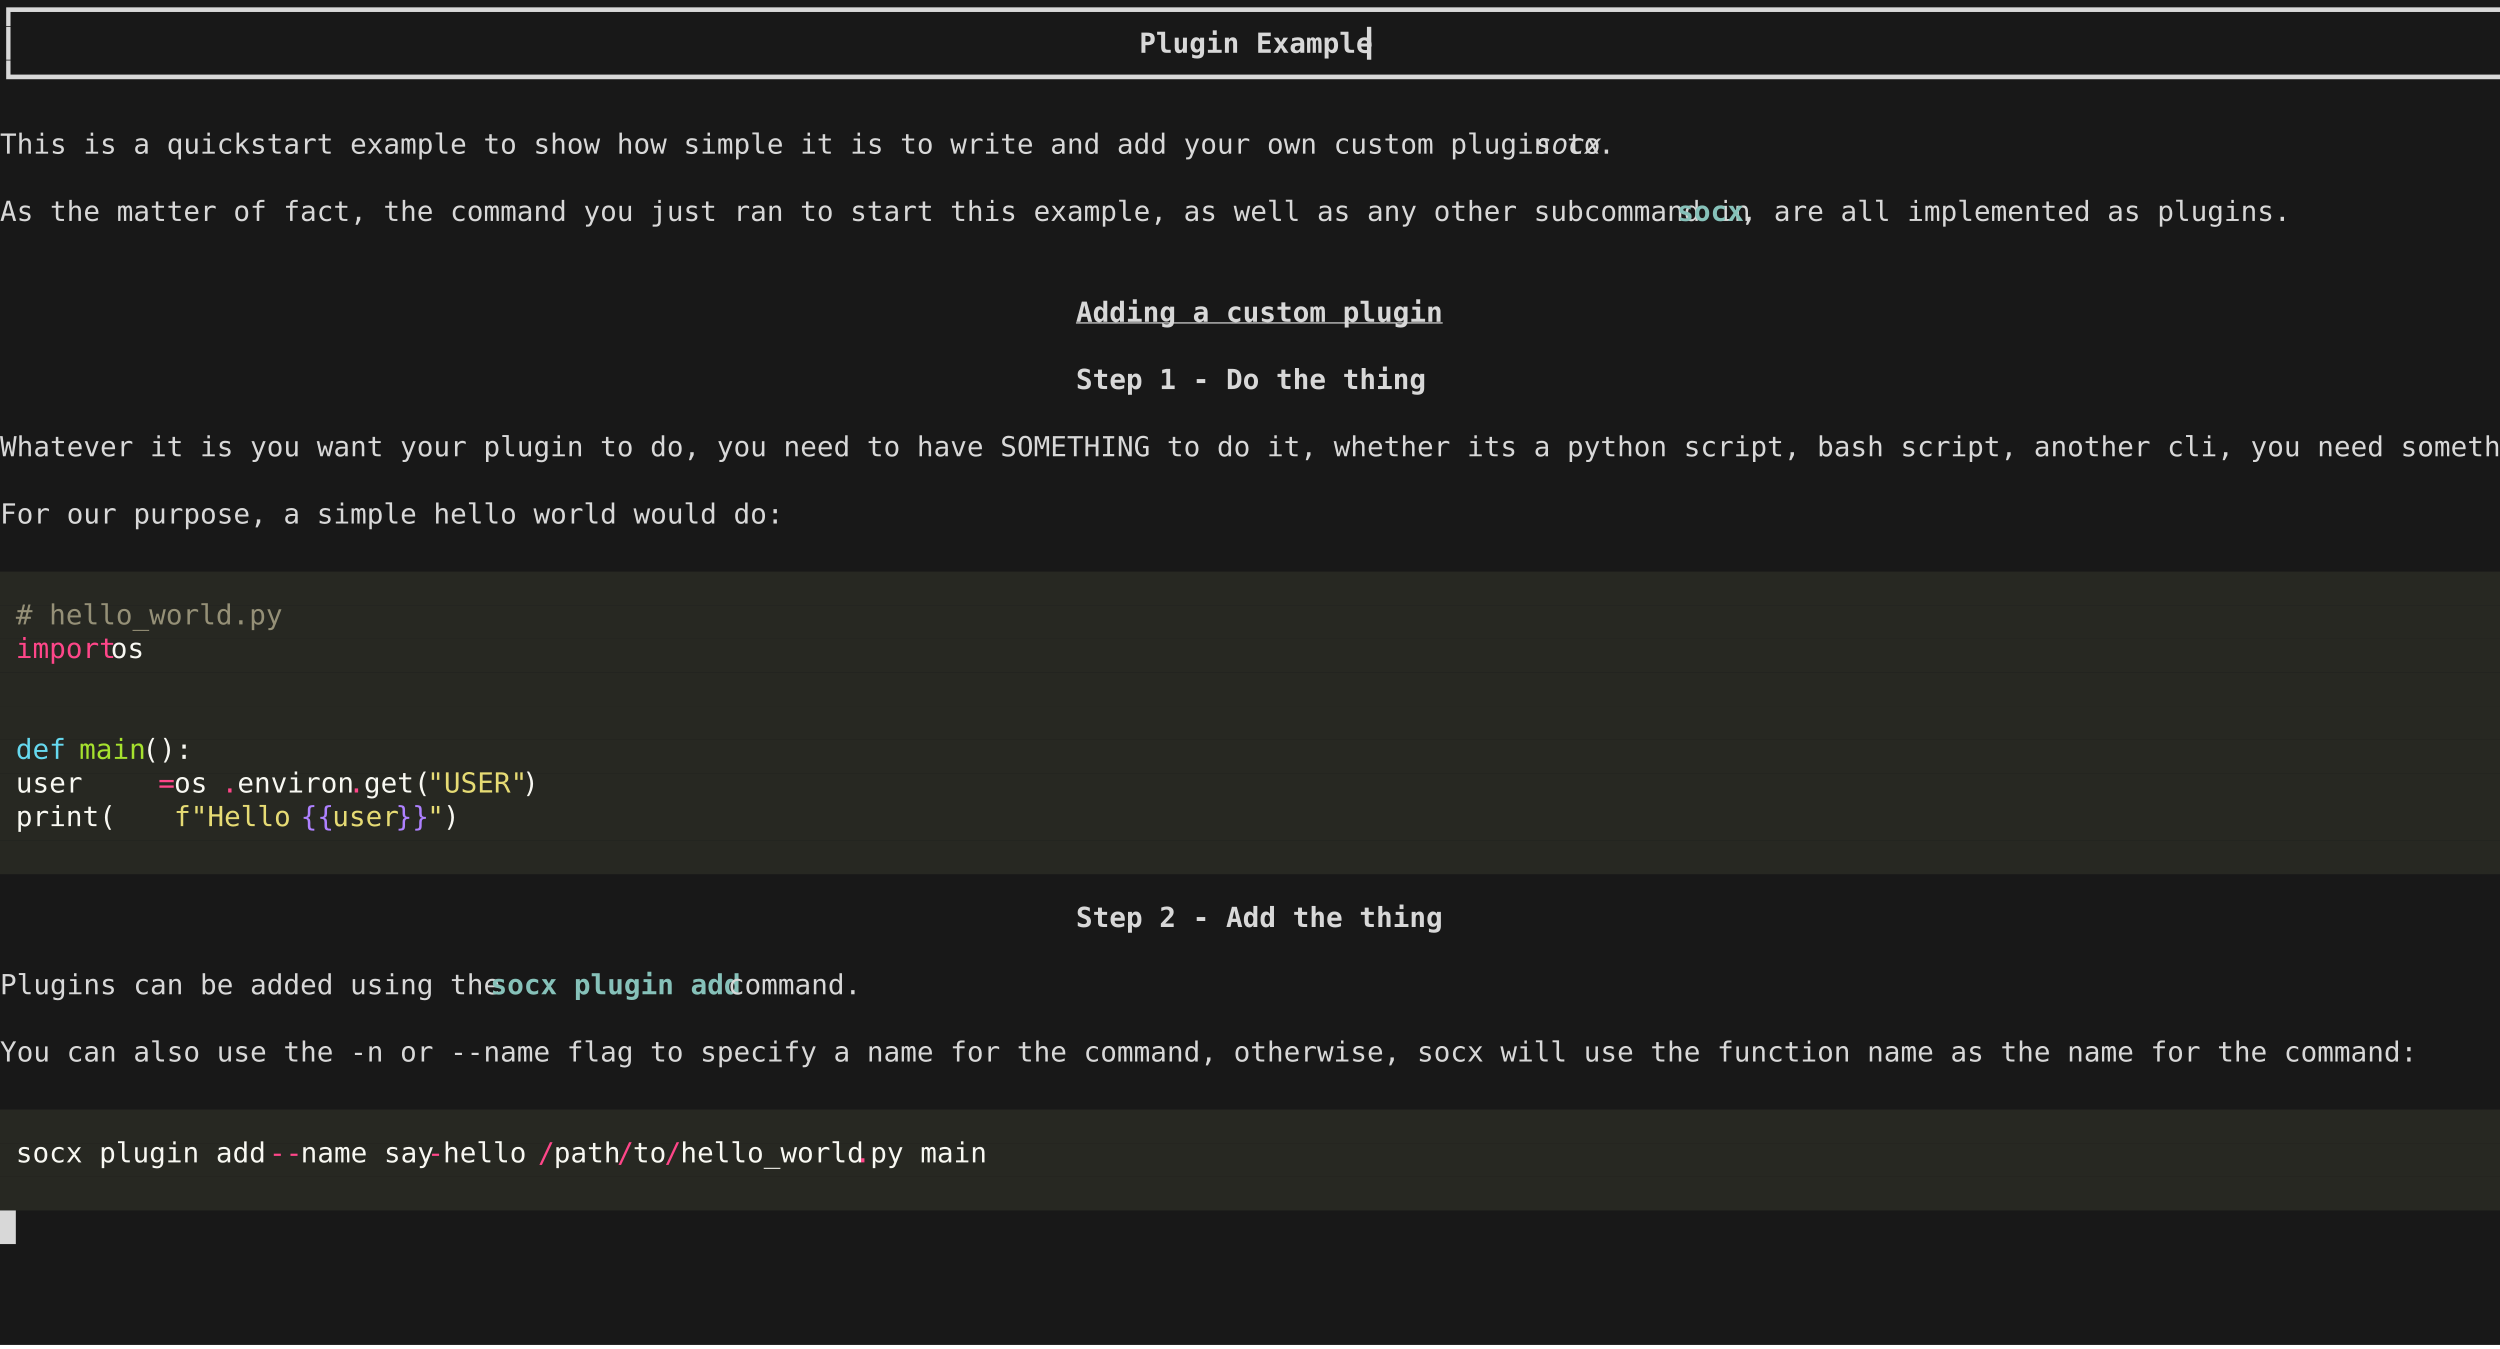
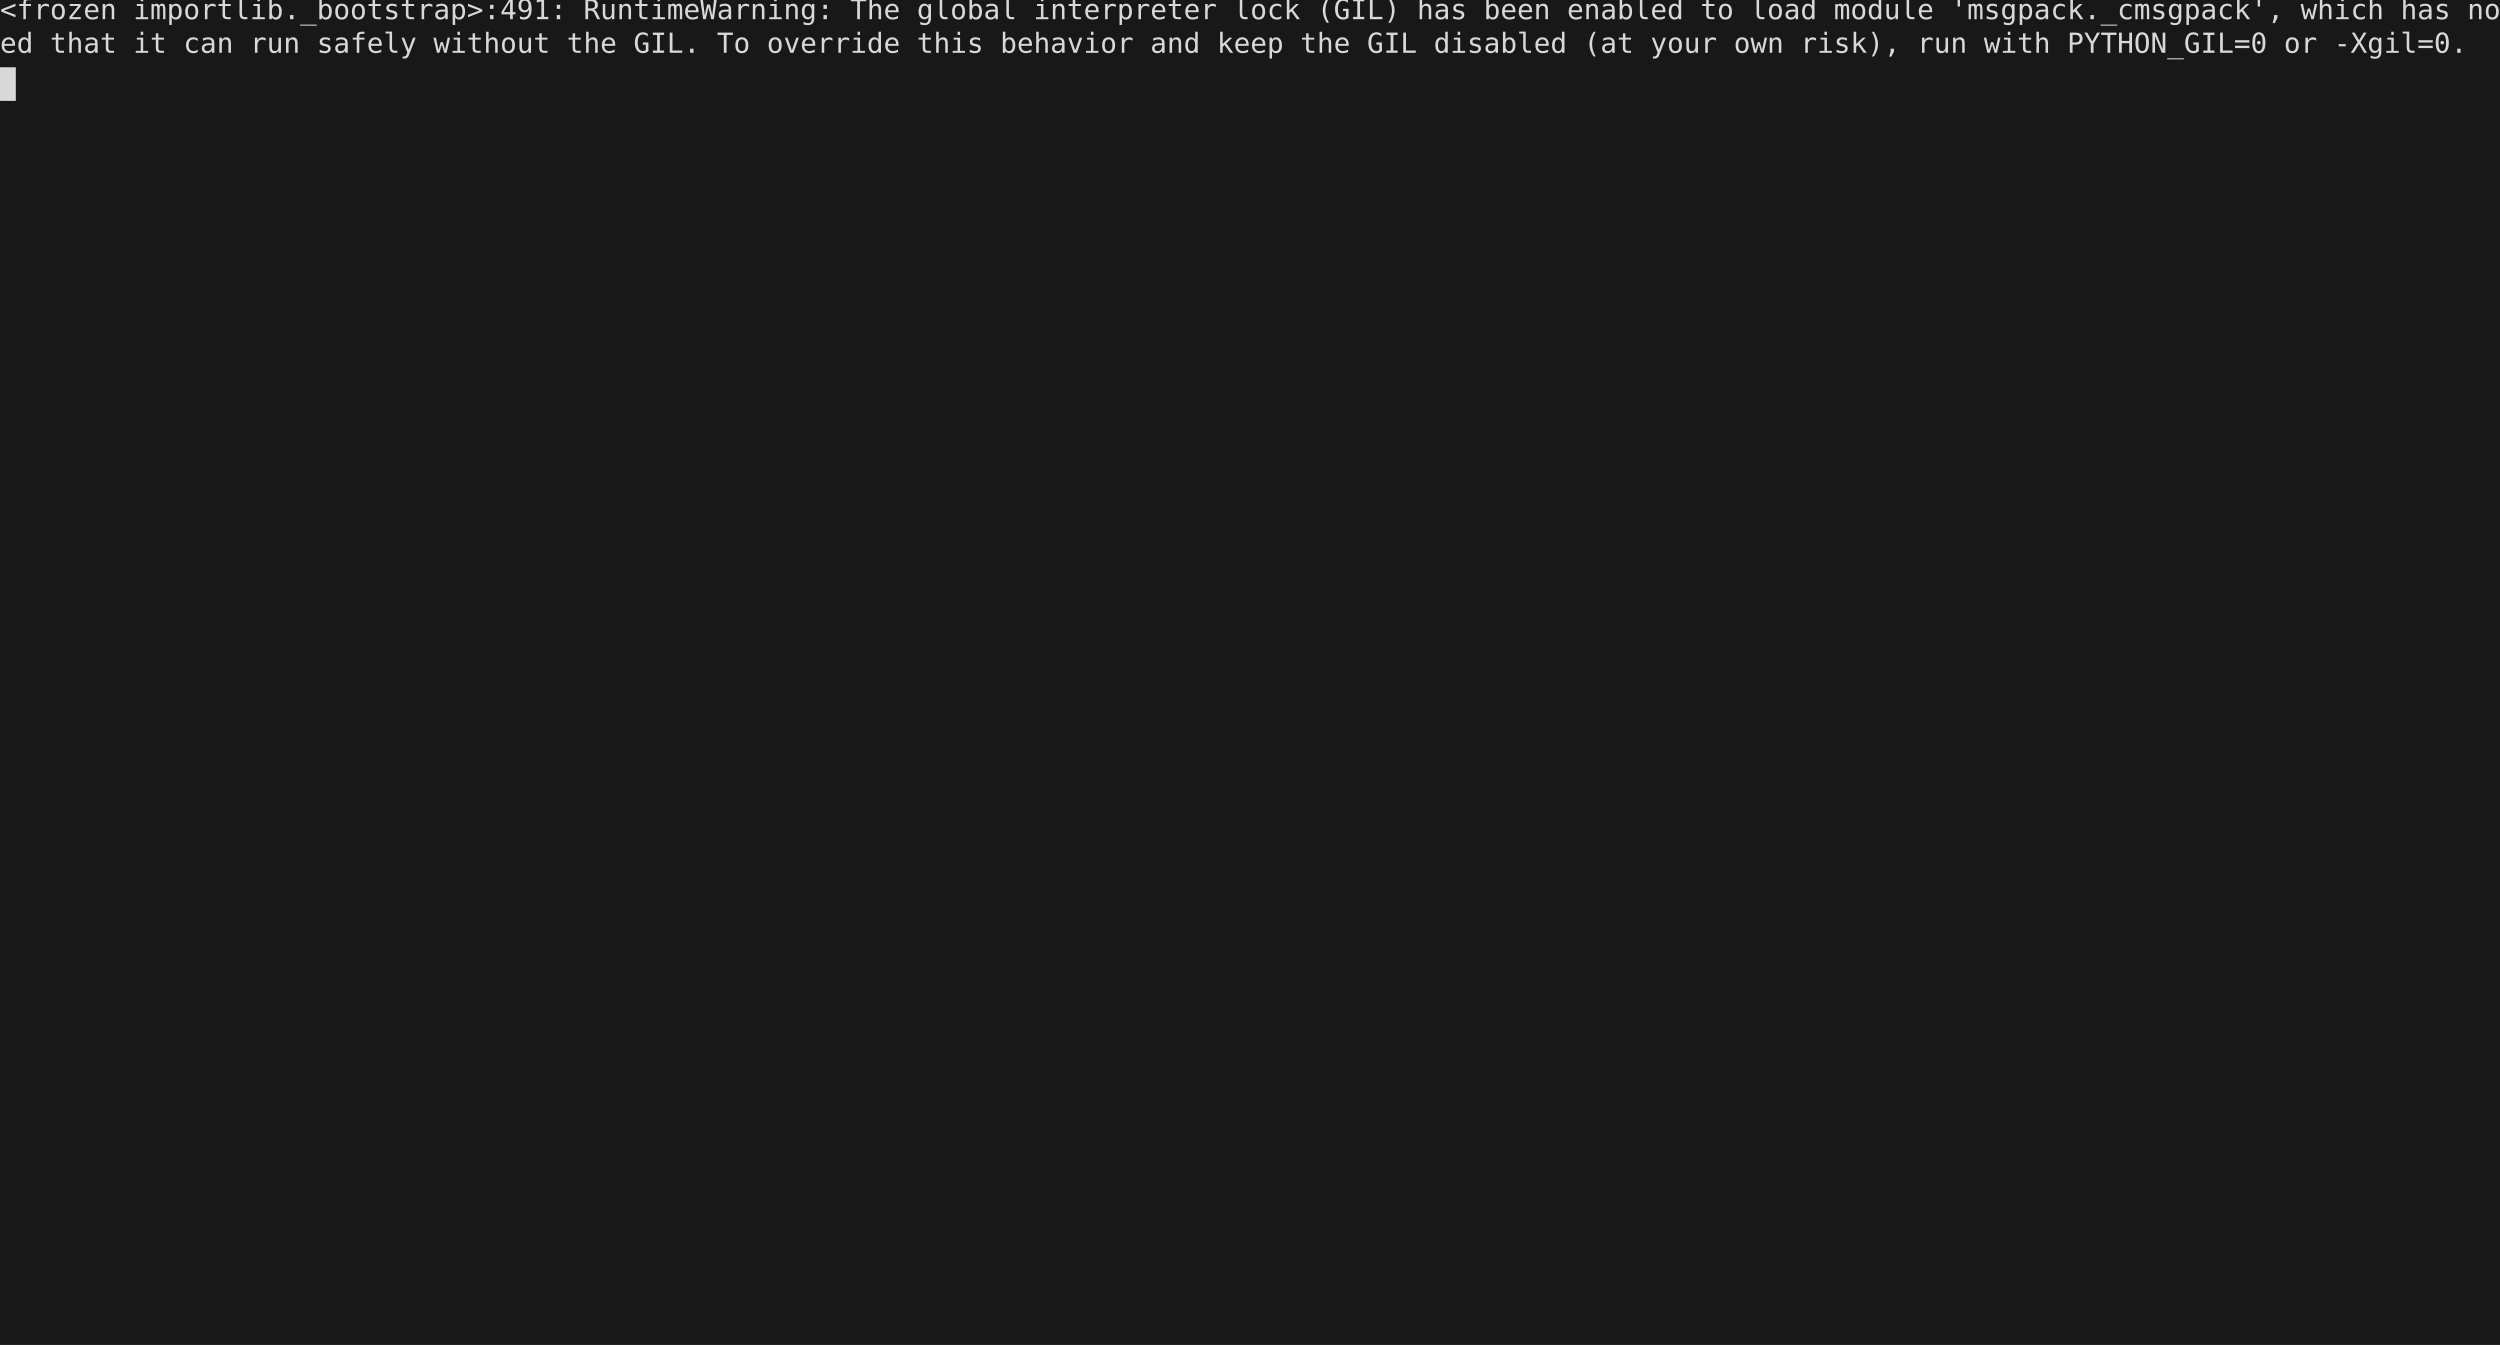
<svg xmlns="http://www.w3.org/2000/svg" xmlns:ns1="https://github.com/nbedos/termtosvg" xmlns:xlink="http://www.w3.org/1999/xlink" id="terminal" baseProfile="full" viewBox="0 0 1264 682" width="1264" version="1.1">
  <defs>
    <ns1:template_settings>
      <ns1:screen_geometry columns="158" rows="40" />
      <ns1:animation type="css" />
    </ns1:template_settings>
    <style type="text/css" id="generated-style">#screen {
                font-family: 'DejaVu Sans Mono', monospace;
                font-style: normal;
                font-size: 14px;
            }

        text {
            dominant-baseline: text-before-edge;
            white-space: pre;
        }

            :root {
-                 --animation-duration: 3000ms;
+                 --animation-duration: 3299ms;
            }

            @keyframes roll {
                0.000%{transform:translateY(0px)}
- 100.000%{transform:translateY(0px)}
+ 9.063%{transform:translateY(-714px)}
+ 100.000%{transform:translateY(-714px)}
            }

            #screen_view {
-                 animation-duration: 3000ms;
+                 animation-duration: 3299ms;
                animation-iteration-count:infinite;
                animation-name:roll;
                animation-timing-function: steps(1,end);
                animation-fill-mode: forwards;
            }
        </style>
    <style type="text/css" id="user-style">
            /* The colors defined below are the default 16 colors used for rendering text of the terminal. Adjust
               them as needed.
               base16-default-dark color theme (source: http://chriskempson.com/projects/base16/) */
            .foreground {fill: #d8d8d8;}
            .background {fill: #181818;}
            .color0 {fill: #181818;}
            .color1 {fill: #ab4642;}
            .color2 {fill: #a1b56c;}
            .color3 {fill: #f7ca88;}
            .color4 {fill: #7cafc2;}
            .color5 {fill: #ba8baf;}
            .color6 {fill: #86c1b9;}
            .color7 {fill: #d8d8d8;}
            .color8 {fill: #585858;}
            .color9 {fill: #ab4642;}
            .color10 {fill: #a1b56C;}
            .color11 {fill: #f7ca88;}
            .color12 {fill: #7cafc2;}
            .color13 {fill: #ba8baf;}
            .color14 {fill: #86c1b9;}
            .color15 {fill: #f8f8f8;}
        </style>
  </defs>
  <svg id="screen" width="1264" height="680" viewBox="0 0 1264 680" preserveAspectRatio="xMidYMin slice">
    <rect class="background" height="100%" width="100%" x="0" y="0" />
    <defs>
      <g id="g1">
+         <text x="0" textLength="1264" class="foreground">&lt;frozen importlib._bootstrap&gt;:491: RuntimeWarning: The global interpreter lock (GIL) has been enabled to load module 'msgpack._cmsgpack', which has not declar</text>
+       </g>
+       <g id="g2">
+         <text x="0" textLength="1184" class="foreground">ed that it can run safely without the GIL. To override this behavior and keep the GIL disabled (at your own risk), run with PYTHON_GIL=0 or -Xgil=0.</text>
+       </g>
+       <g id="g3">
+         <text x="0" textLength="8" class="background"> </text>
+       </g>
+       <g id="g4">
        <text x="0" textLength="1264" class="foreground">┏━━━━━━━━━━━━━━━━━━━━━━━━━━━━━━━━━━━━━━━━━━━━━━━━━━━━━━━━━━━━━━━━━━━━━━━━━━━━━━━━━━━━━━━━━━━━━━━━━━━━━━━━━━━━━━━━━━━━━━━━━━━━━━━━━━━━━━━━━━━━━━━━━━━━━━━━━━━━┓</text>
      </g>
-       <g id="g2">
+       <g id="g5">
        <text x="0" textLength="576" class="foreground">┃                                                                       </text>
        <text x="576" textLength="112" font-weight="bold" class="foreground">Plugin Example</text>
        <text x="688" textLength="576" class="foreground">                                                                       ┃</text>
      </g>
-       <g id="g3">
+       <g id="g6">
        <text x="0" textLength="1264" class="foreground">┗━━━━━━━━━━━━━━━━━━━━━━━━━━━━━━━━━━━━━━━━━━━━━━━━━━━━━━━━━━━━━━━━━━━━━━━━━━━━━━━━━━━━━━━━━━━━━━━━━━━━━━━━━━━━━━━━━━━━━━━━━━━━━━━━━━━━━━━━━━━━━━━━━━━━━━━━━━━━┛</text>
      </g>
-       <g id="g4">
+       <g id="g7">
        <text x="0" textLength="776" class="foreground">This is a quickstart example to show how simple it is to write and add your own custom plugin to </text>
        <text x="776" textLength="32" font-style="italic" class="foreground">socx</text>
        <text x="808" textLength="456" class="foreground">.                                                        </text>
      </g>
-       <g id="g5">
+       <g id="g8">
        <text x="0" textLength="848" class="foreground">As the matter of fact, the command you just ran to start this example, as well as any other subcommand in </text>
        <text x="848" textLength="32" font-weight="bold" class="color14">socx</text>
        <text x="880" textLength="384" class="foreground">, are all implemented as plugins.               </text>
      </g>
-       <g id="g6">
+       <g id="g9">
        <text x="0" textLength="544" class="foreground">                                                                    </text>
        <text x="544" textLength="176" font-weight="bold" text-decoration="underline" class="foreground">Adding a custom plugin</text>
        <text x="720" textLength="544" class="foreground">                                                                    </text>
      </g>
-       <g id="g7">
+       <g id="g10">
        <text x="0" textLength="544" class="foreground">                                                                    </text>
        <text x="544" textLength="168" font-weight="bold" class="foreground">Step 1 - Do the thing</text>
        <text x="712" textLength="552" class="foreground">                                                                     </text>
      </g>
-       <g id="g8">
+       <g id="g11">
        <text x="0" textLength="1264" class="foreground">Whatever it is you want your plugin to do, you need to have SOMETHING to do it, whether its a python script, bash script, another cli, you need something.    </text>
      </g>
-       <g id="g9">
+       <g id="g12">
        <text x="0" textLength="1264" class="foreground">For our purpose, a simple hello world would do:                                                                                                               </text>
      </g>
-       <g id="g10">
+       <g id="g13">
        <text x="0" textLength="1264" class="foreground">                                                                                                                                                              </text>
      </g>
-       <g id="g11">
+       <g id="g14">
        <text x="0" textLength="8" class="foreground"> </text>
        <text x="8" textLength="128" fill="#959077"># hello_world.py</text>
        <text x="136" textLength="1128" class="foreground">                                                                                                                                             </text>
      </g>
-       <g id="g12">
+       <g id="g15">
        <text x="0" textLength="8" class="foreground"> </text>
        <text x="8" textLength="48" fill="#ff4689">import</text>
        <text x="56" textLength="24" fill="#f8f8f2"> os</text>
        <text x="80" textLength="1184" class="foreground">                                                                                                                                                    </text>
      </g>
-       <g id="g13">
+       <g id="g16">
        <text x="0" textLength="8" class="foreground"> </text>
        <text x="8" textLength="24" fill="#66d9ef">def</text>
        <text x="32" textLength="8" fill="#f8f8f2"> </text>
        <text x="40" textLength="32" fill="#a6e22e">main</text>
        <text x="72" textLength="24" fill="#f8f8f2">():</text>
        <text x="96" textLength="1168" class="foreground">                                                                                                                                                  </text>
      </g>
-       <g id="g14">
+       <g id="g17">
        <text x="0" textLength="8" class="foreground"> </text>
        <text x="8" textLength="72" fill="#f8f8f2">    user </text>
        <text x="80" textLength="8" fill="#ff4689">=</text>
        <text x="88" textLength="24" fill="#f8f8f2"> os</text>
        <text x="112" textLength="8" fill="#ff4689">.</text>
        <text x="120" textLength="56" fill="#f8f8f2">environ</text>
        <text x="176" textLength="8" fill="#ff4689">.</text>
        <text x="184" textLength="32" fill="#f8f8f2">get(</text>
        <text x="216" textLength="48" fill="#e6db74">"USER"</text>
        <text x="264" textLength="8" fill="#f8f8f2">)</text>
        <text x="272" textLength="992" class="foreground">                                                                                                                            </text>
      </g>
-       <g id="g15">
+       <g id="g18">
        <text x="0" textLength="8" class="foreground"> </text>
        <text x="8" textLength="80" fill="#f8f8f2">    print(</text>
        <text x="88" textLength="64" fill="#e6db74">f"Hello </text>
        <text x="152" textLength="16" fill="#ae81ff">{{</text>
        <text x="168" textLength="32" fill="#e6db74">user</text>
        <text x="200" textLength="16" fill="#ae81ff">}}</text>
        <text x="216" textLength="8" fill="#e6db74">"</text>
        <text x="224" textLength="8" fill="#f8f8f2">)</text>
        <text x="232" textLength="1032" class="foreground">                                                                                                                                 </text>
      </g>
-       <g id="g16">
+       <g id="g19">
        <text x="0" textLength="544" class="foreground">                                                                    </text>
        <text x="544" textLength="176" font-weight="bold" class="foreground">Step 2 - Add the thing</text>
        <text x="720" textLength="544" class="foreground">                                                                    </text>
      </g>
-       <g id="g17">
+       <g id="g20">
        <text x="0" textLength="248" class="foreground">Plugins can be added using the </text>
        <text x="248" textLength="120" font-weight="bold" class="color14">socx plugin add</text>
        <text x="368" textLength="896" class="foreground"> command.                                                                                                       </text>
      </g>
-       <g id="g18">
+       <g id="g21">
        <text x="0" textLength="1264" class="foreground">You can also use the -n or --name flag to specify a name for the command, otherwise, socx will use the function name as the name for the command:             </text>
      </g>
-       <g id="g19">
+       <g id="g22">
        <text x="0" textLength="8" class="foreground"> </text>
        <text x="8" textLength="128" fill="#f8f8f2">socx plugin add </text>
        <text x="136" textLength="16" fill="#ff4689">--</text>
        <text x="152" textLength="64" fill="#f8f8f2">name say</text>
        <text x="216" textLength="8" fill="#ff4689">-</text>
        <text x="224" textLength="48" fill="#f8f8f2">hello </text>
        <text x="272" textLength="8" fill="#ff4689">/</text>
        <text x="280" textLength="32" fill="#f8f8f2">path</text>
        <text x="312" textLength="8" fill="#ff4689">/</text>
        <text x="320" textLength="16" fill="#f8f8f2">to</text>
        <text x="336" textLength="8" fill="#ff4689">/</text>
        <text x="344" textLength="88" fill="#f8f8f2">hello_world</text>
        <text x="432" textLength="8" fill="#ff4689">.</text>
        <text x="440" textLength="56" fill="#f8f8f2">py main</text>
        <text x="496" textLength="768" class="foreground">                                                                                                </text>
      </g>
-       <g id="g20">
-         <text x="0" textLength="8" class="background"> </text>
-       </g>
    </defs>
    <g id="screen_view">
      <g>
        <use xlink:href="#g1" y="0" />
        <use xlink:href="#g2" y="17" />
+         <rect x="0" y="34" width="8" height="17" class="foreground" />
        <use xlink:href="#g3" y="34" />
-         <use xlink:href="#g4" y="68" />
-         <rect x="848" y="102" width="32" height="17" class="color0" />
-         <use xlink:href="#g5" y="102" />
-         <use xlink:href="#g6" y="153" />
-         <use xlink:href="#g7" y="187" />
-         <use xlink:href="#g8" y="221" />
-         <use xlink:href="#g9" y="255" />
-         <rect x="0" y="289" width="1264" height="17" fill="#272822" />
-         <use xlink:href="#g10" y="289" />
-         <rect x="0" y="306" width="1264" height="17" fill="#272822" />
-         <use xlink:href="#g11" y="306" />
-         <rect x="0" y="323" width="1264" height="17" fill="#272822" />
-         <use xlink:href="#g12" y="323" />
-         <rect x="0" y="340" width="1264" height="17" fill="#272822" />
-         <use xlink:href="#g10" y="340" />
-         <rect x="0" y="357" width="1264" height="17" fill="#272822" />
-         <use xlink:href="#g10" y="357" />
-         <rect x="0" y="374" width="1264" height="17" fill="#272822" />
-         <use xlink:href="#g13" y="374" />
-         <rect x="0" y="391" width="1264" height="17" fill="#272822" />
-         <use xlink:href="#g14" y="391" />
-         <rect x="0" y="408" width="1264" height="17" fill="#272822" />
-         <use xlink:href="#g15" y="408" />
-         <rect x="0" y="425" width="1264" height="17" fill="#272822" />
-         <use xlink:href="#g10" y="425" />
-         <use xlink:href="#g16" y="459" />
-         <rect x="248" y="493" width="120" height="17" class="color0" />
-         <use xlink:href="#g17" y="493" />
-         <use xlink:href="#g18" y="527" />
-         <rect x="0" y="561" width="1264" height="17" fill="#272822" />
-         <use xlink:href="#g10" y="561" />
-         <rect x="0" y="578" width="1264" height="17" fill="#272822" />
-         <use xlink:href="#g19" y="578" />
-         <rect x="0" y="595" width="1264" height="17" fill="#272822" />
-         <use xlink:href="#g10" y="595" />
-         <rect x="0" y="612" width="8" height="17" class="foreground" />
-         <use xlink:href="#g20" y="612" />
+       </g>
+       <g>
+         <use xlink:href="#g1" y="714" />
+         <use xlink:href="#g2" y="731" />
+         <use xlink:href="#g4" y="748" />
+         <use xlink:href="#g5" y="765" />
+         <use xlink:href="#g6" y="782" />
+         <use xlink:href="#g7" y="816" />
+         <rect x="848" y="850" width="32" height="17" class="color0" />
+         <use xlink:href="#g8" y="850" />
+         <use xlink:href="#g9" y="901" />
+         <use xlink:href="#g10" y="935" />
+         <use xlink:href="#g11" y="969" />
+         <use xlink:href="#g12" y="1003" />
+         <rect x="0" y="1037" width="1264" height="17" fill="#272822" />
+         <use xlink:href="#g13" y="1037" />
+         <rect x="0" y="1054" width="1264" height="17" fill="#272822" />
+         <use xlink:href="#g14" y="1054" />
+         <rect x="0" y="1071" width="1264" height="17" fill="#272822" />
+         <use xlink:href="#g15" y="1071" />
+         <rect x="0" y="1088" width="1264" height="17" fill="#272822" />
+         <use xlink:href="#g13" y="1088" />
+         <rect x="0" y="1105" width="1264" height="17" fill="#272822" />
+         <use xlink:href="#g13" y="1105" />
+         <rect x="0" y="1122" width="1264" height="17" fill="#272822" />
+         <use xlink:href="#g16" y="1122" />
+         <rect x="0" y="1139" width="1264" height="17" fill="#272822" />
+         <use xlink:href="#g17" y="1139" />
+         <rect x="0" y="1156" width="1264" height="17" fill="#272822" />
+         <use xlink:href="#g18" y="1156" />
+         <rect x="0" y="1173" width="1264" height="17" fill="#272822" />
+         <use xlink:href="#g13" y="1173" />
+         <use xlink:href="#g19" y="1207" />
+         <rect x="248" y="1241" width="120" height="17" class="color0" />
+         <use xlink:href="#g20" y="1241" />
+         <use xlink:href="#g21" y="1275" />
+         <rect x="0" y="1309" width="1264" height="17" fill="#272822" />
+         <use xlink:href="#g13" y="1309" />
+         <rect x="0" y="1326" width="1264" height="17" fill="#272822" />
+         <use xlink:href="#g22" y="1326" />
+         <rect x="0" y="1343" width="1264" height="17" fill="#272822" />
+         <use xlink:href="#g13" y="1343" />
+         <rect x="0" y="1360" width="8" height="17" class="foreground" />
+         <use xlink:href="#g3" y="1360" />
      </g>
    </g>
  </svg>
</svg>
